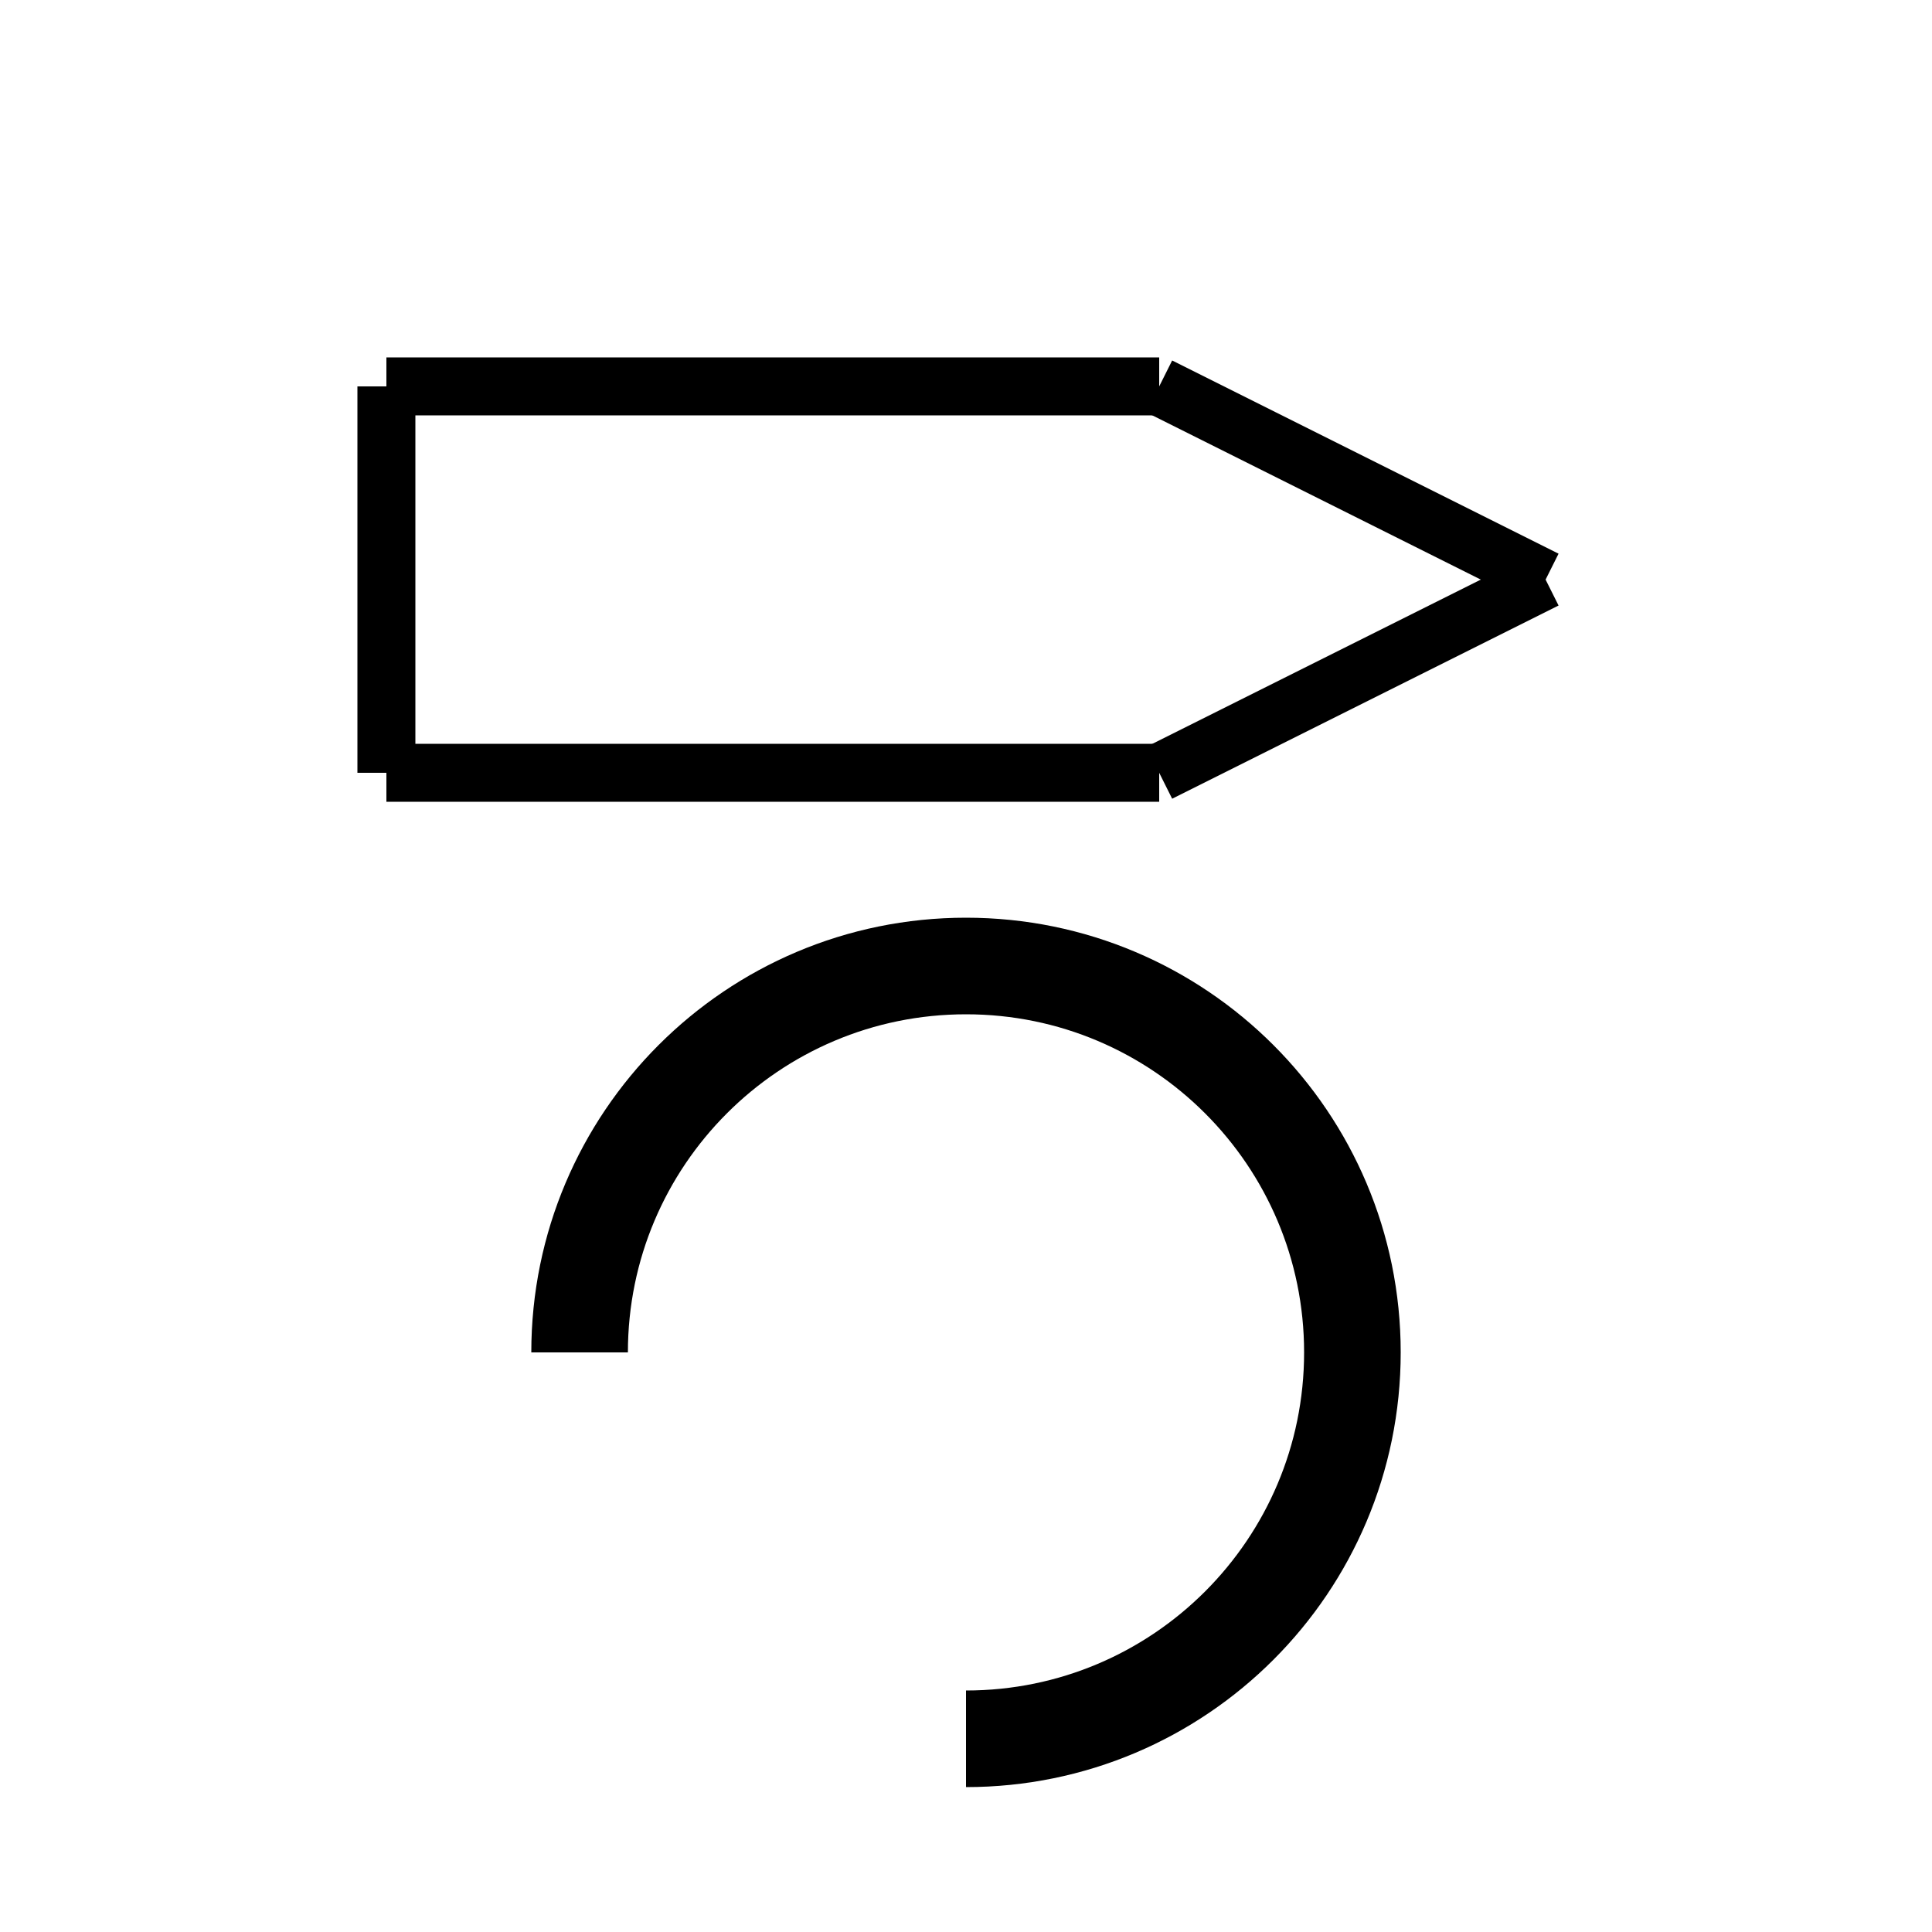
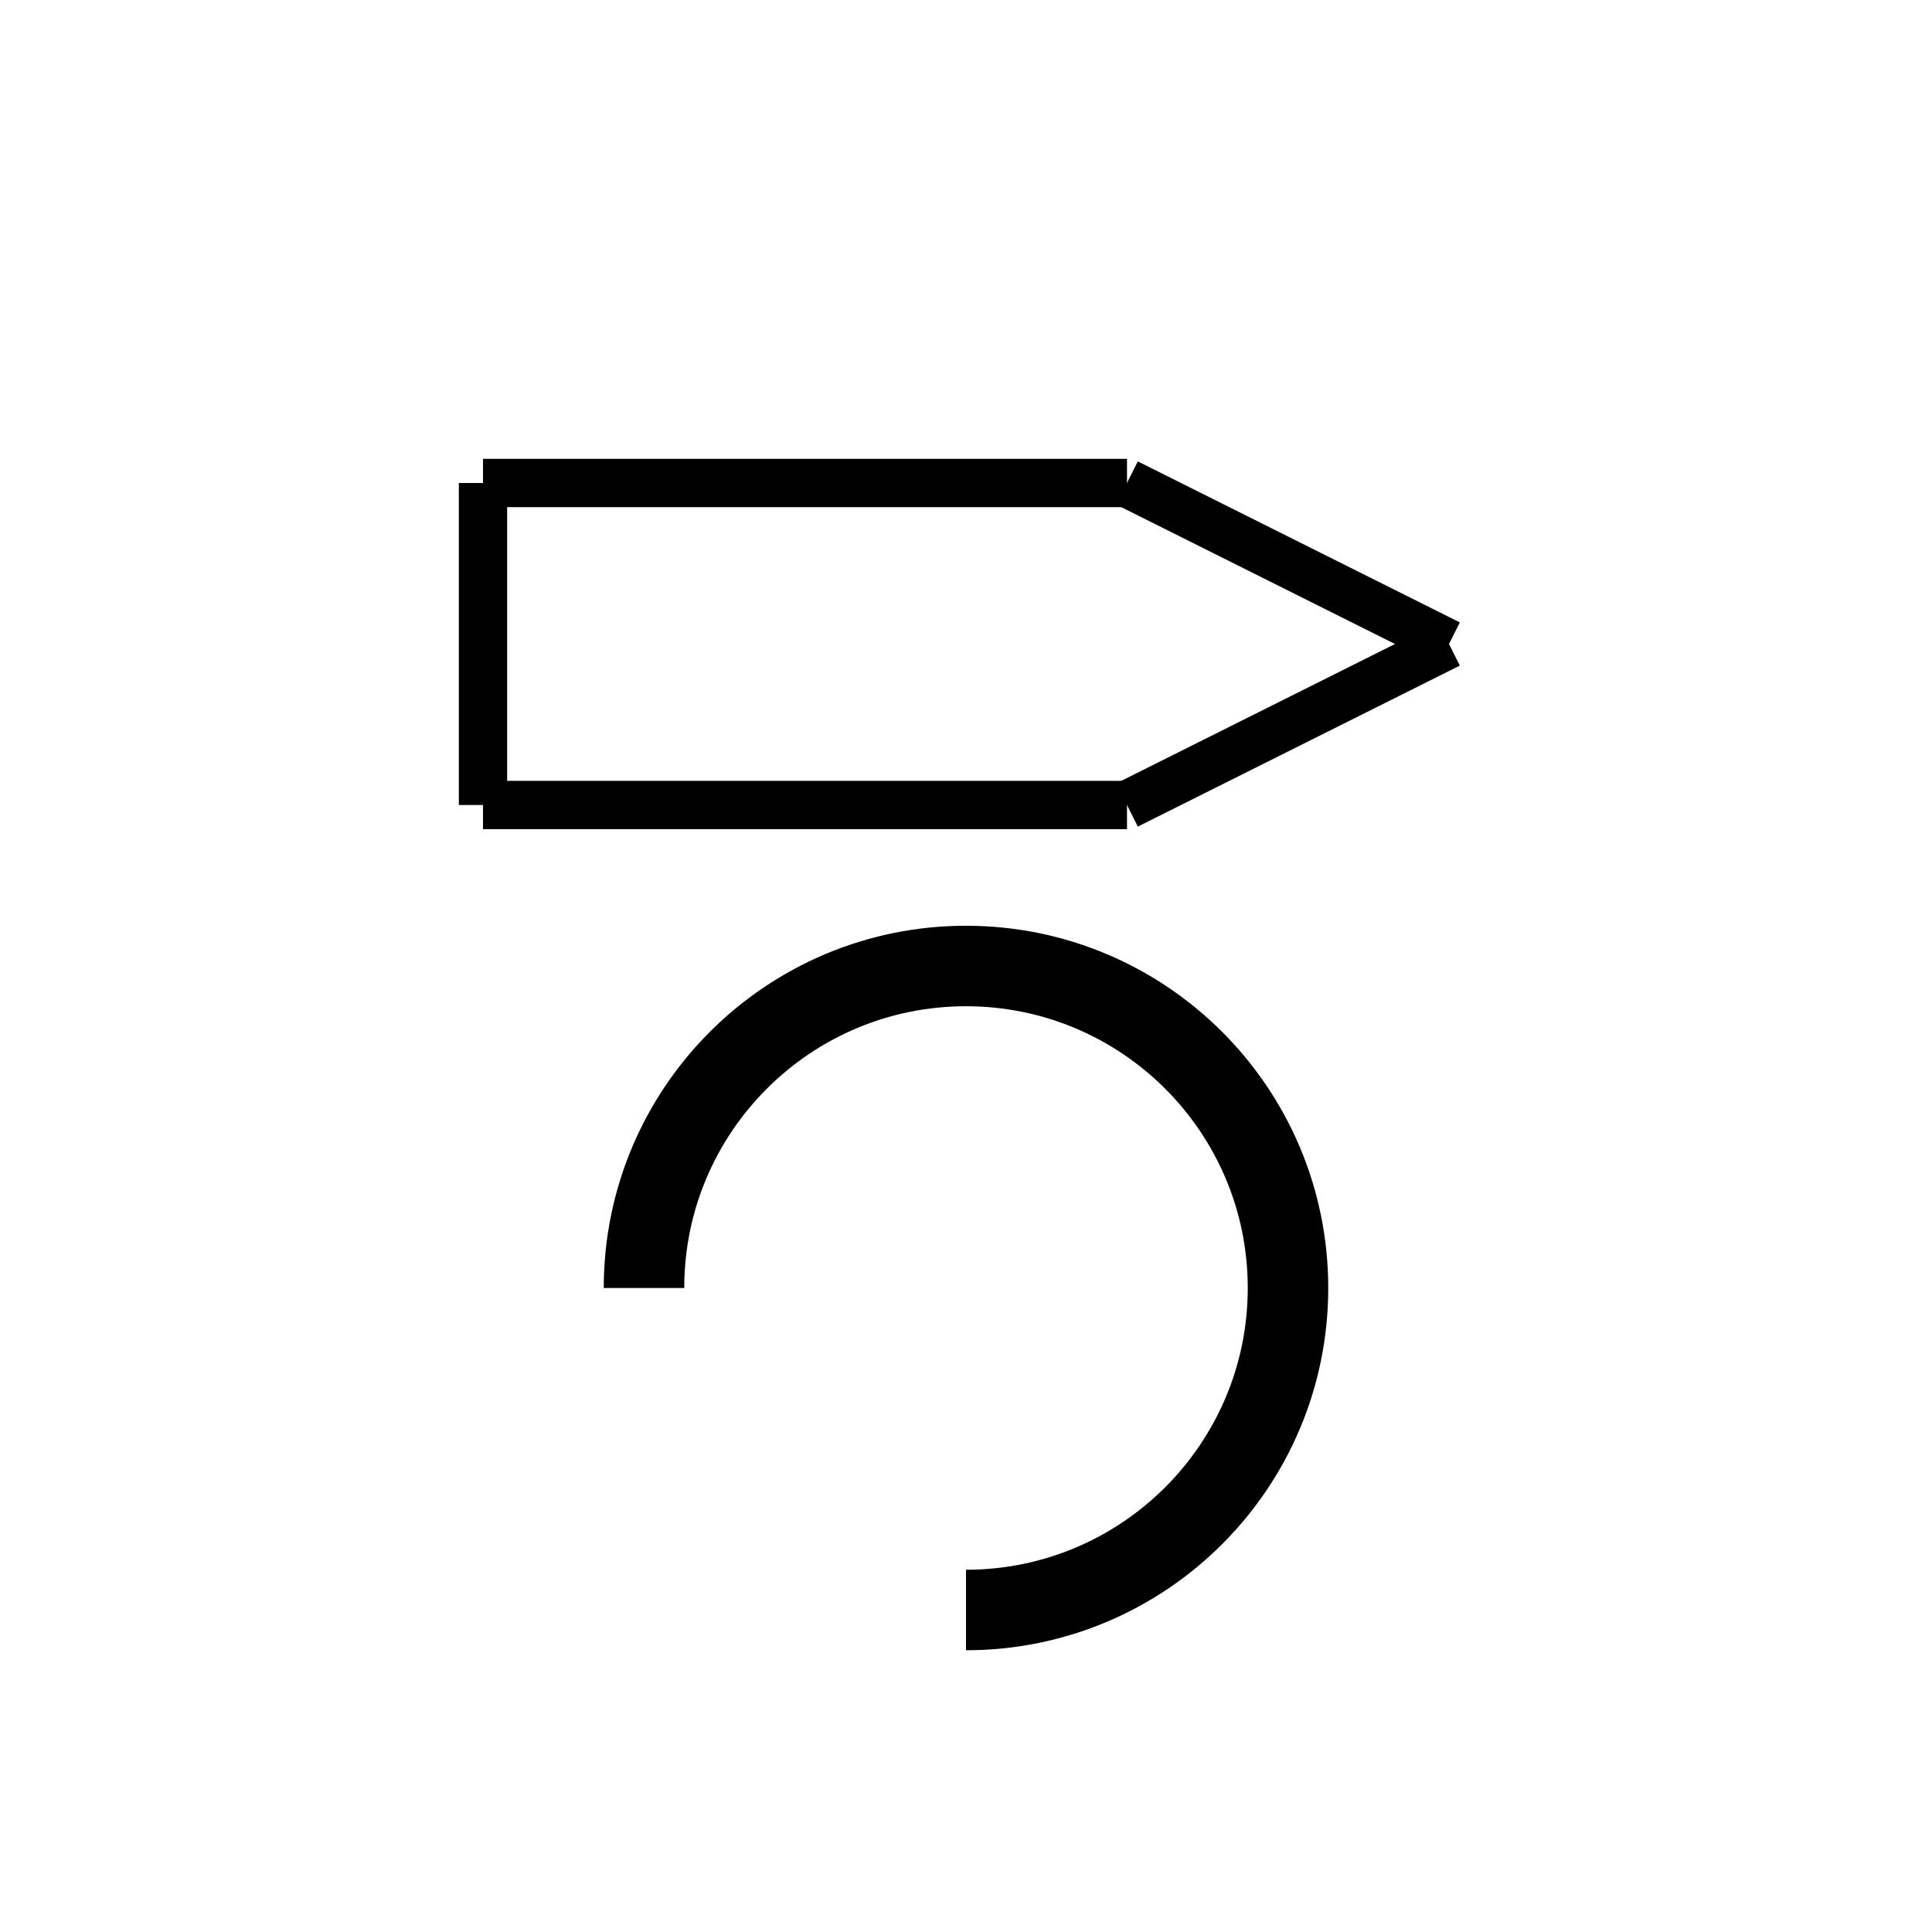
- <svg xmlns="http://www.w3.org/2000/svg" viewBox="0 0 100 100">
+ <svg xmlns="http://www.w3.org/2000/svg" viewBox="-10 -10 120 120">
  <line x1="20" y1="20" x2="20" y2="40" stroke="black" stroke-width="3" />
  <line x1="20" y1="20" x2="60" y2="20" stroke="black" stroke-width="3" />
  <line x1="20" y1="40" x2="60" y2="40" stroke="black" stroke-width="3" />
  <line x1="60" y1="20" x2="80" y2="30" stroke="black" stroke-width="3" />
  <line x1="60" y1="40" x2="80" y2="30" stroke="black" stroke-width="3" />
-   <path d="M 50 90 A 20 20 0 1 0 30 70" style="fill: none;stroke-width: 5;stroke: black" />
+   <path d="M 50 90 A 20 20 0 1 0 30 70" fill="none" stroke="black" stroke-width="5" />
</svg>
